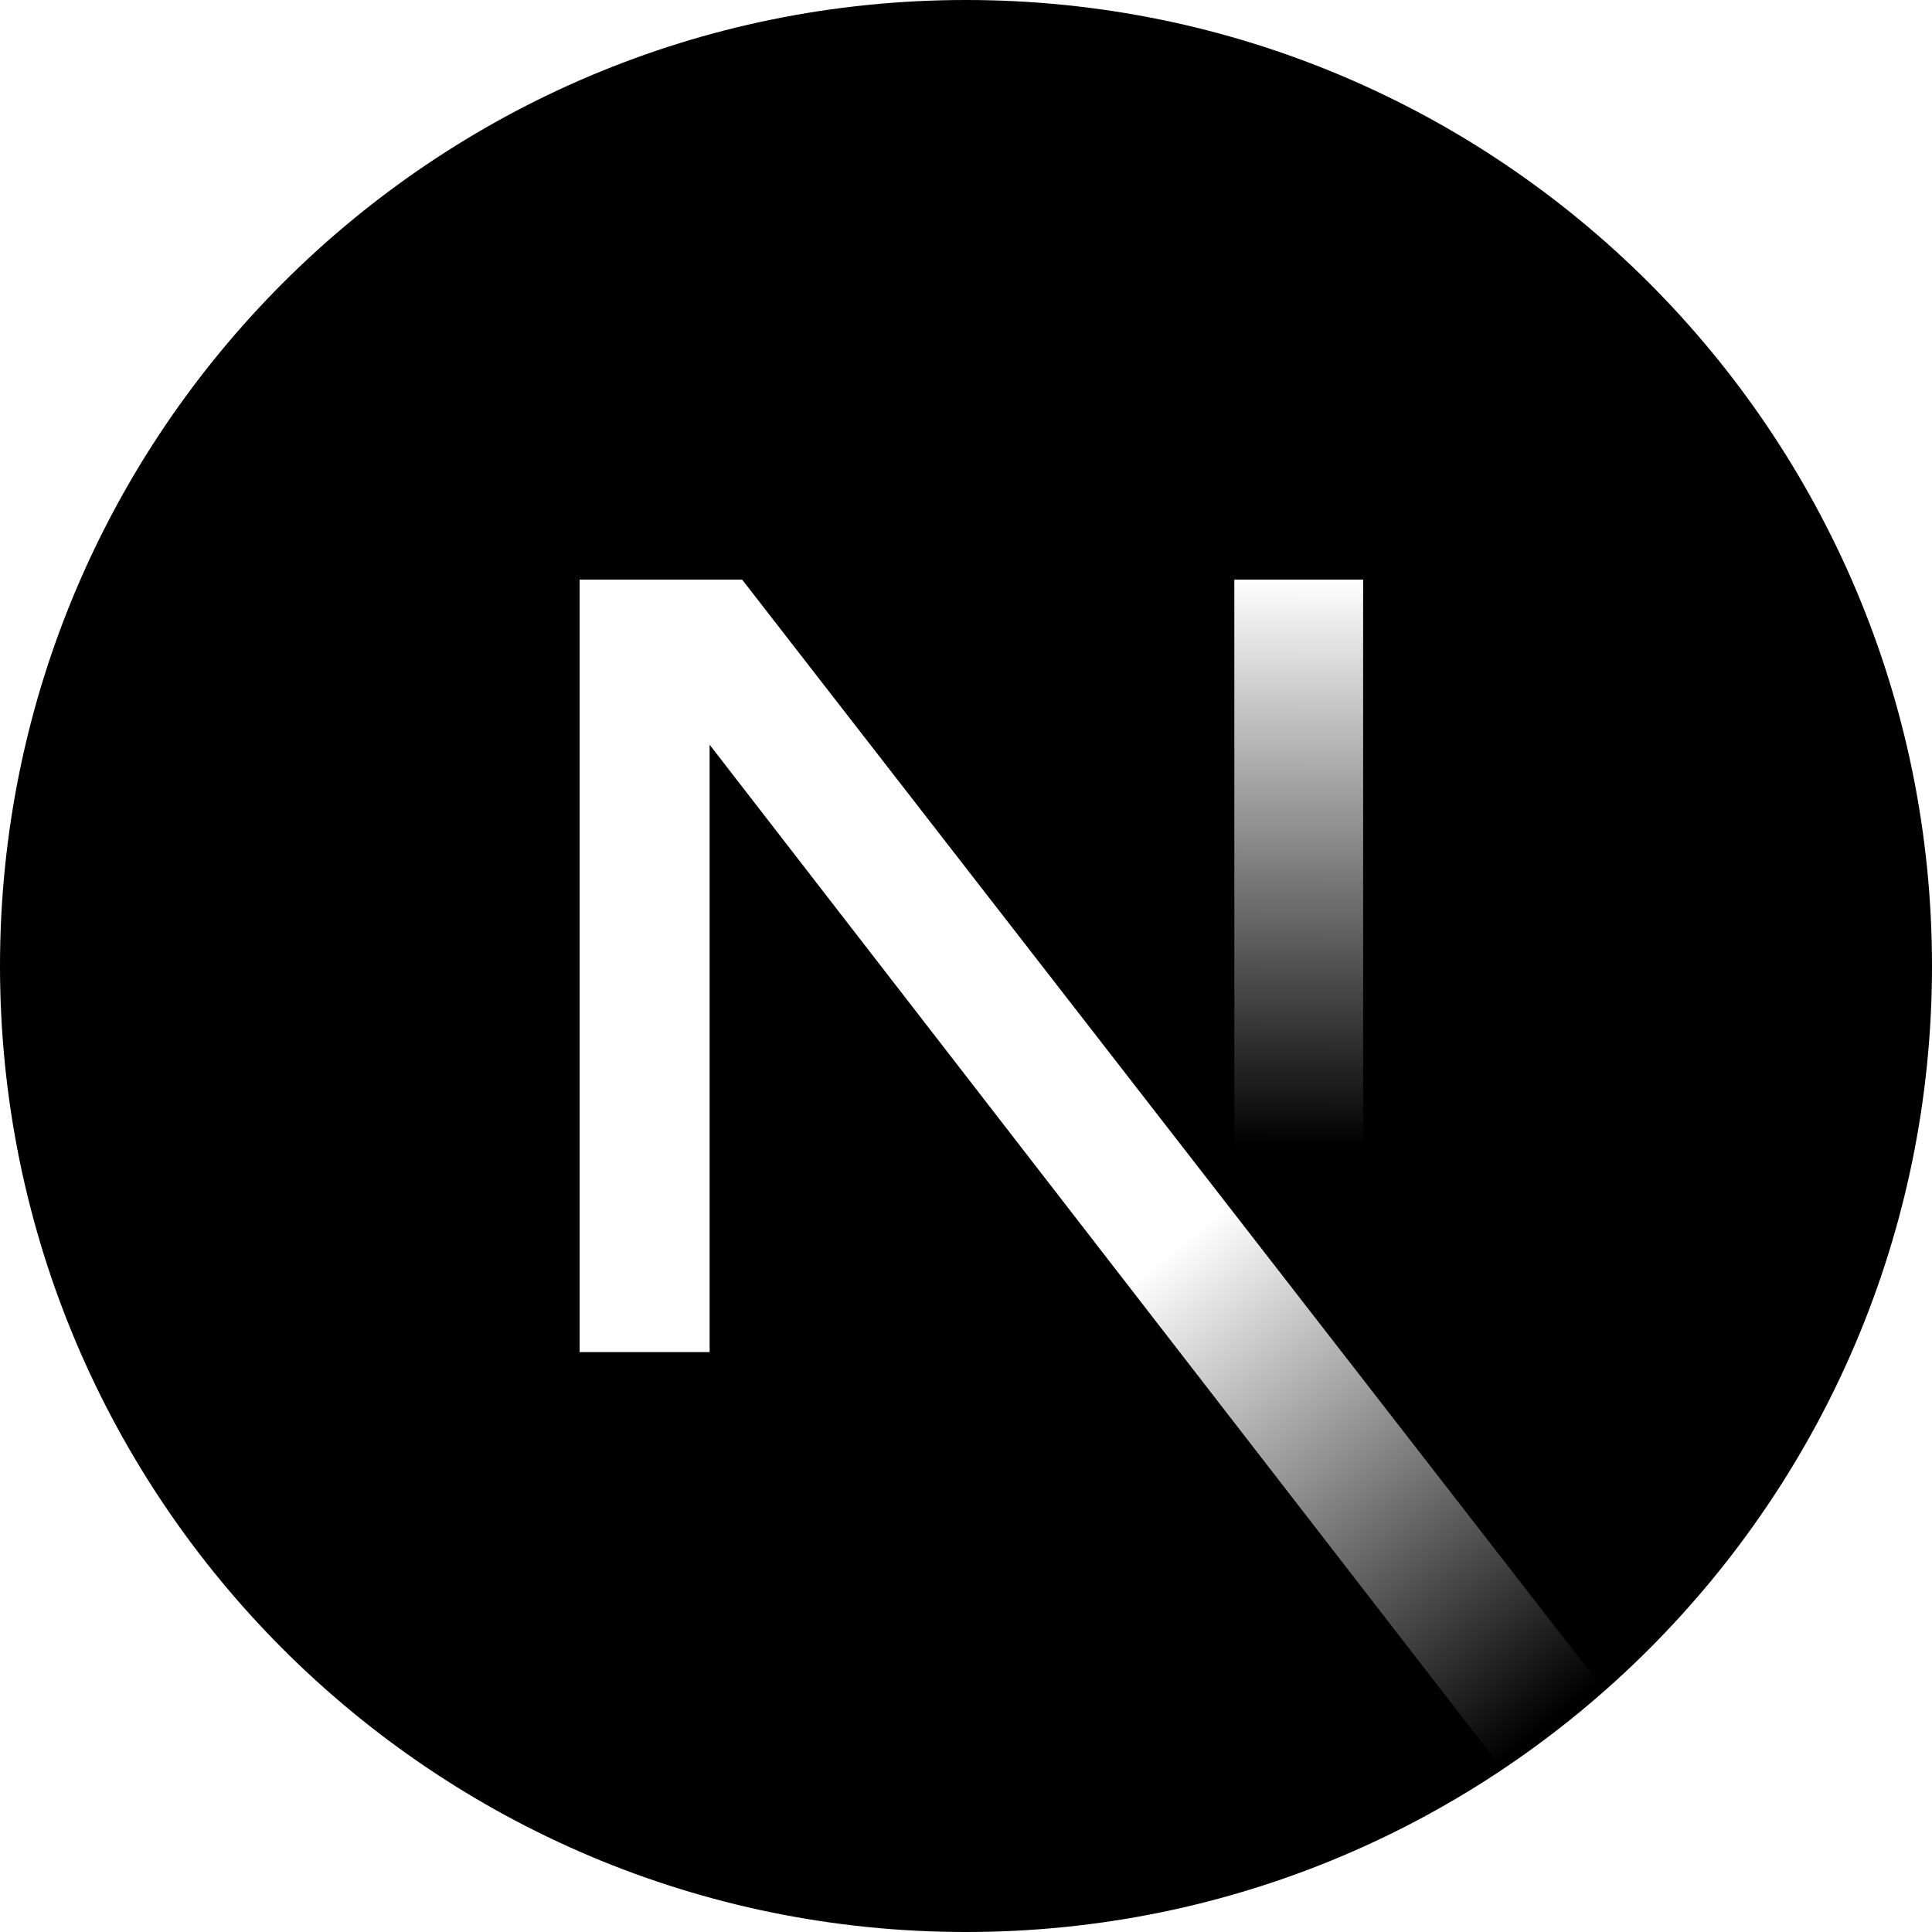
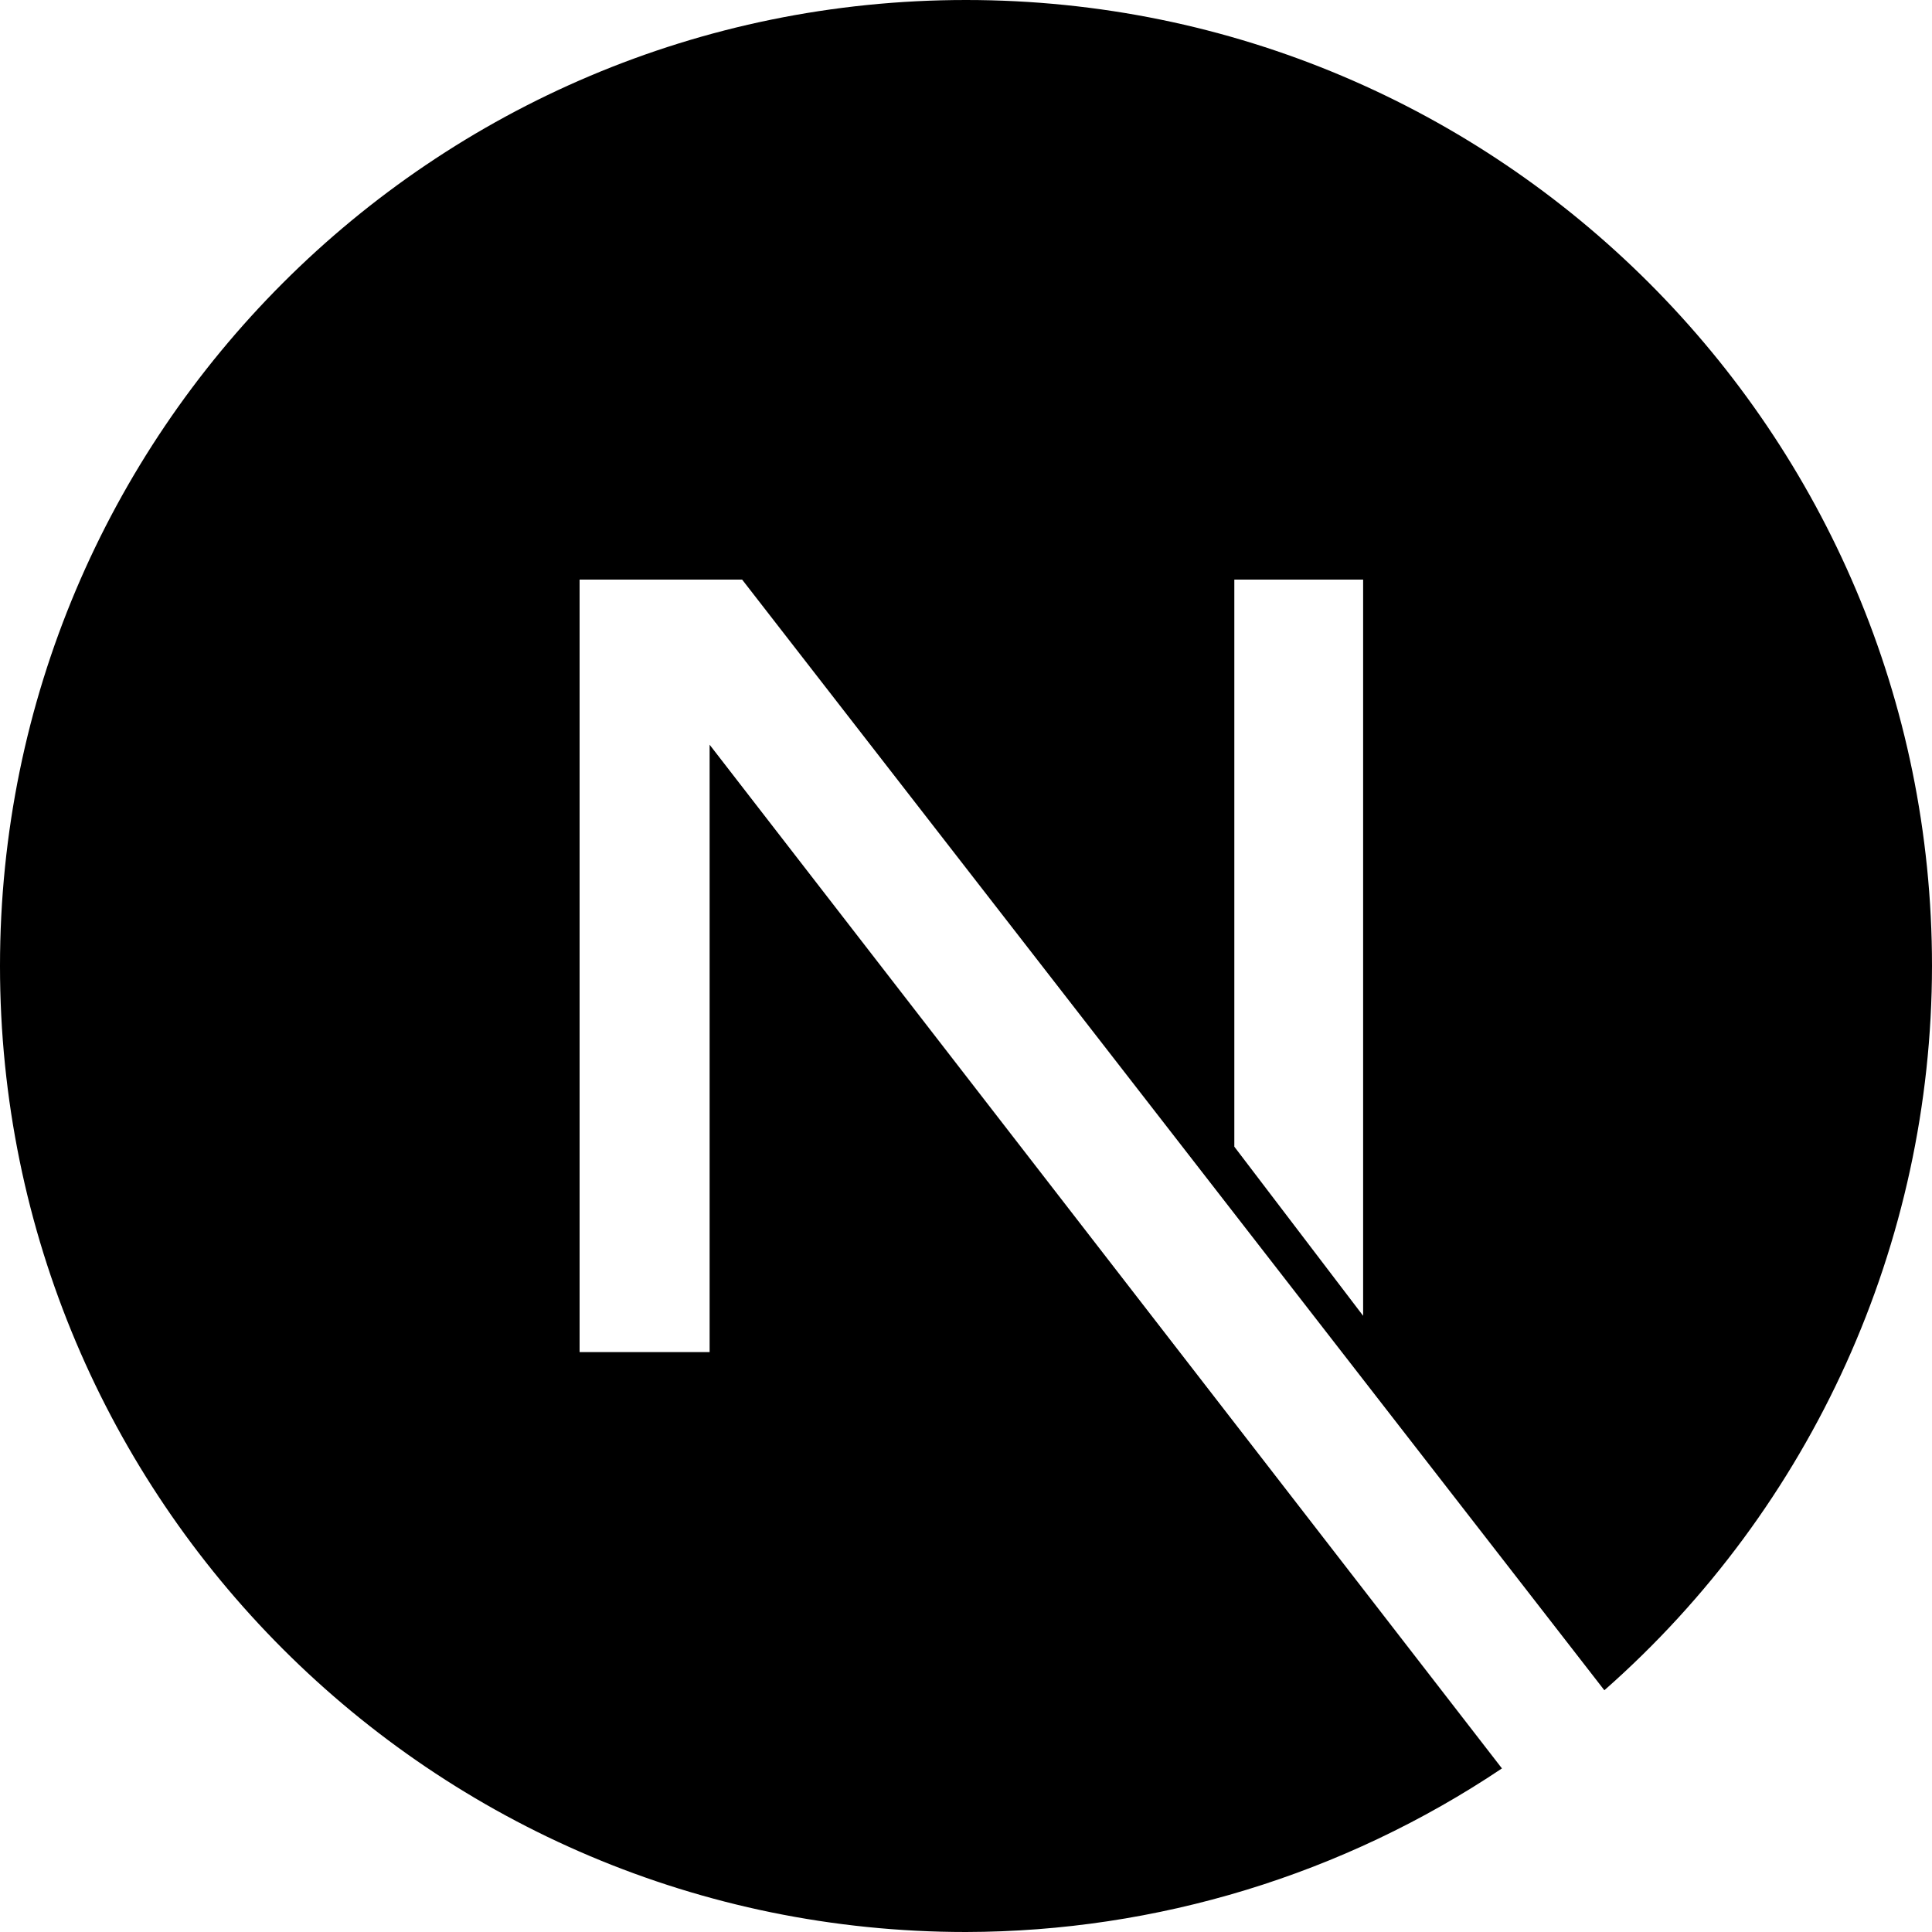
<svg xmlns="http://www.w3.org/2000/svg" viewBox="0 0 128 128">
-   <circle cx="64" cy="64" r="64" />
-   <path fill="url(#a)" d="M106.317 112.014 49.167 38.4H38.4v51.179h8.614v-40.24l52.54 67.884a64.216 64.216 0 0 0 6.763-5.209z" />
-   <path fill="url(#b)" d="M81.778 38.4h8.533v51.2h-8.533z" />
-   <defs>
-     <linearGradient id="a" x1="109" x2="144.5" y1="116.5" y2="160.5" gradientTransform="scale(.71111)" gradientUnits="userSpaceOnUse">
-       <stop stop-color="#fff" />
-       <stop offset="1" stop-color="#fff" stop-opacity="0" />
-     </linearGradient>
-     <linearGradient id="b" x1="121" x2="120.799" y1="54" y2="106.875" gradientTransform="scale(.71111)" gradientUnits="userSpaceOnUse">
-       <stop stop-color="#fff" />
-       <stop offset="1" stop-color="#fff" stop-opacity="0" />
-     </linearGradient>
-   </defs>
+   <path d="M64 0A64 64 0 0 0 0 64a64 64 0 0 0 64 64 64 64 0 0 0 35.508-10.838L47.014 49.34v40.238H38.4V38.4h10.768l57.125 73.584A64 64 0 0 0 128 64 64 64 0 0 0 64 0Zm17.777 38.4h8.534v48.776L81.777 75.97Zm24.18 73.92-.111.096a64 64 0 0 0 .111-.096z" />
</svg>
